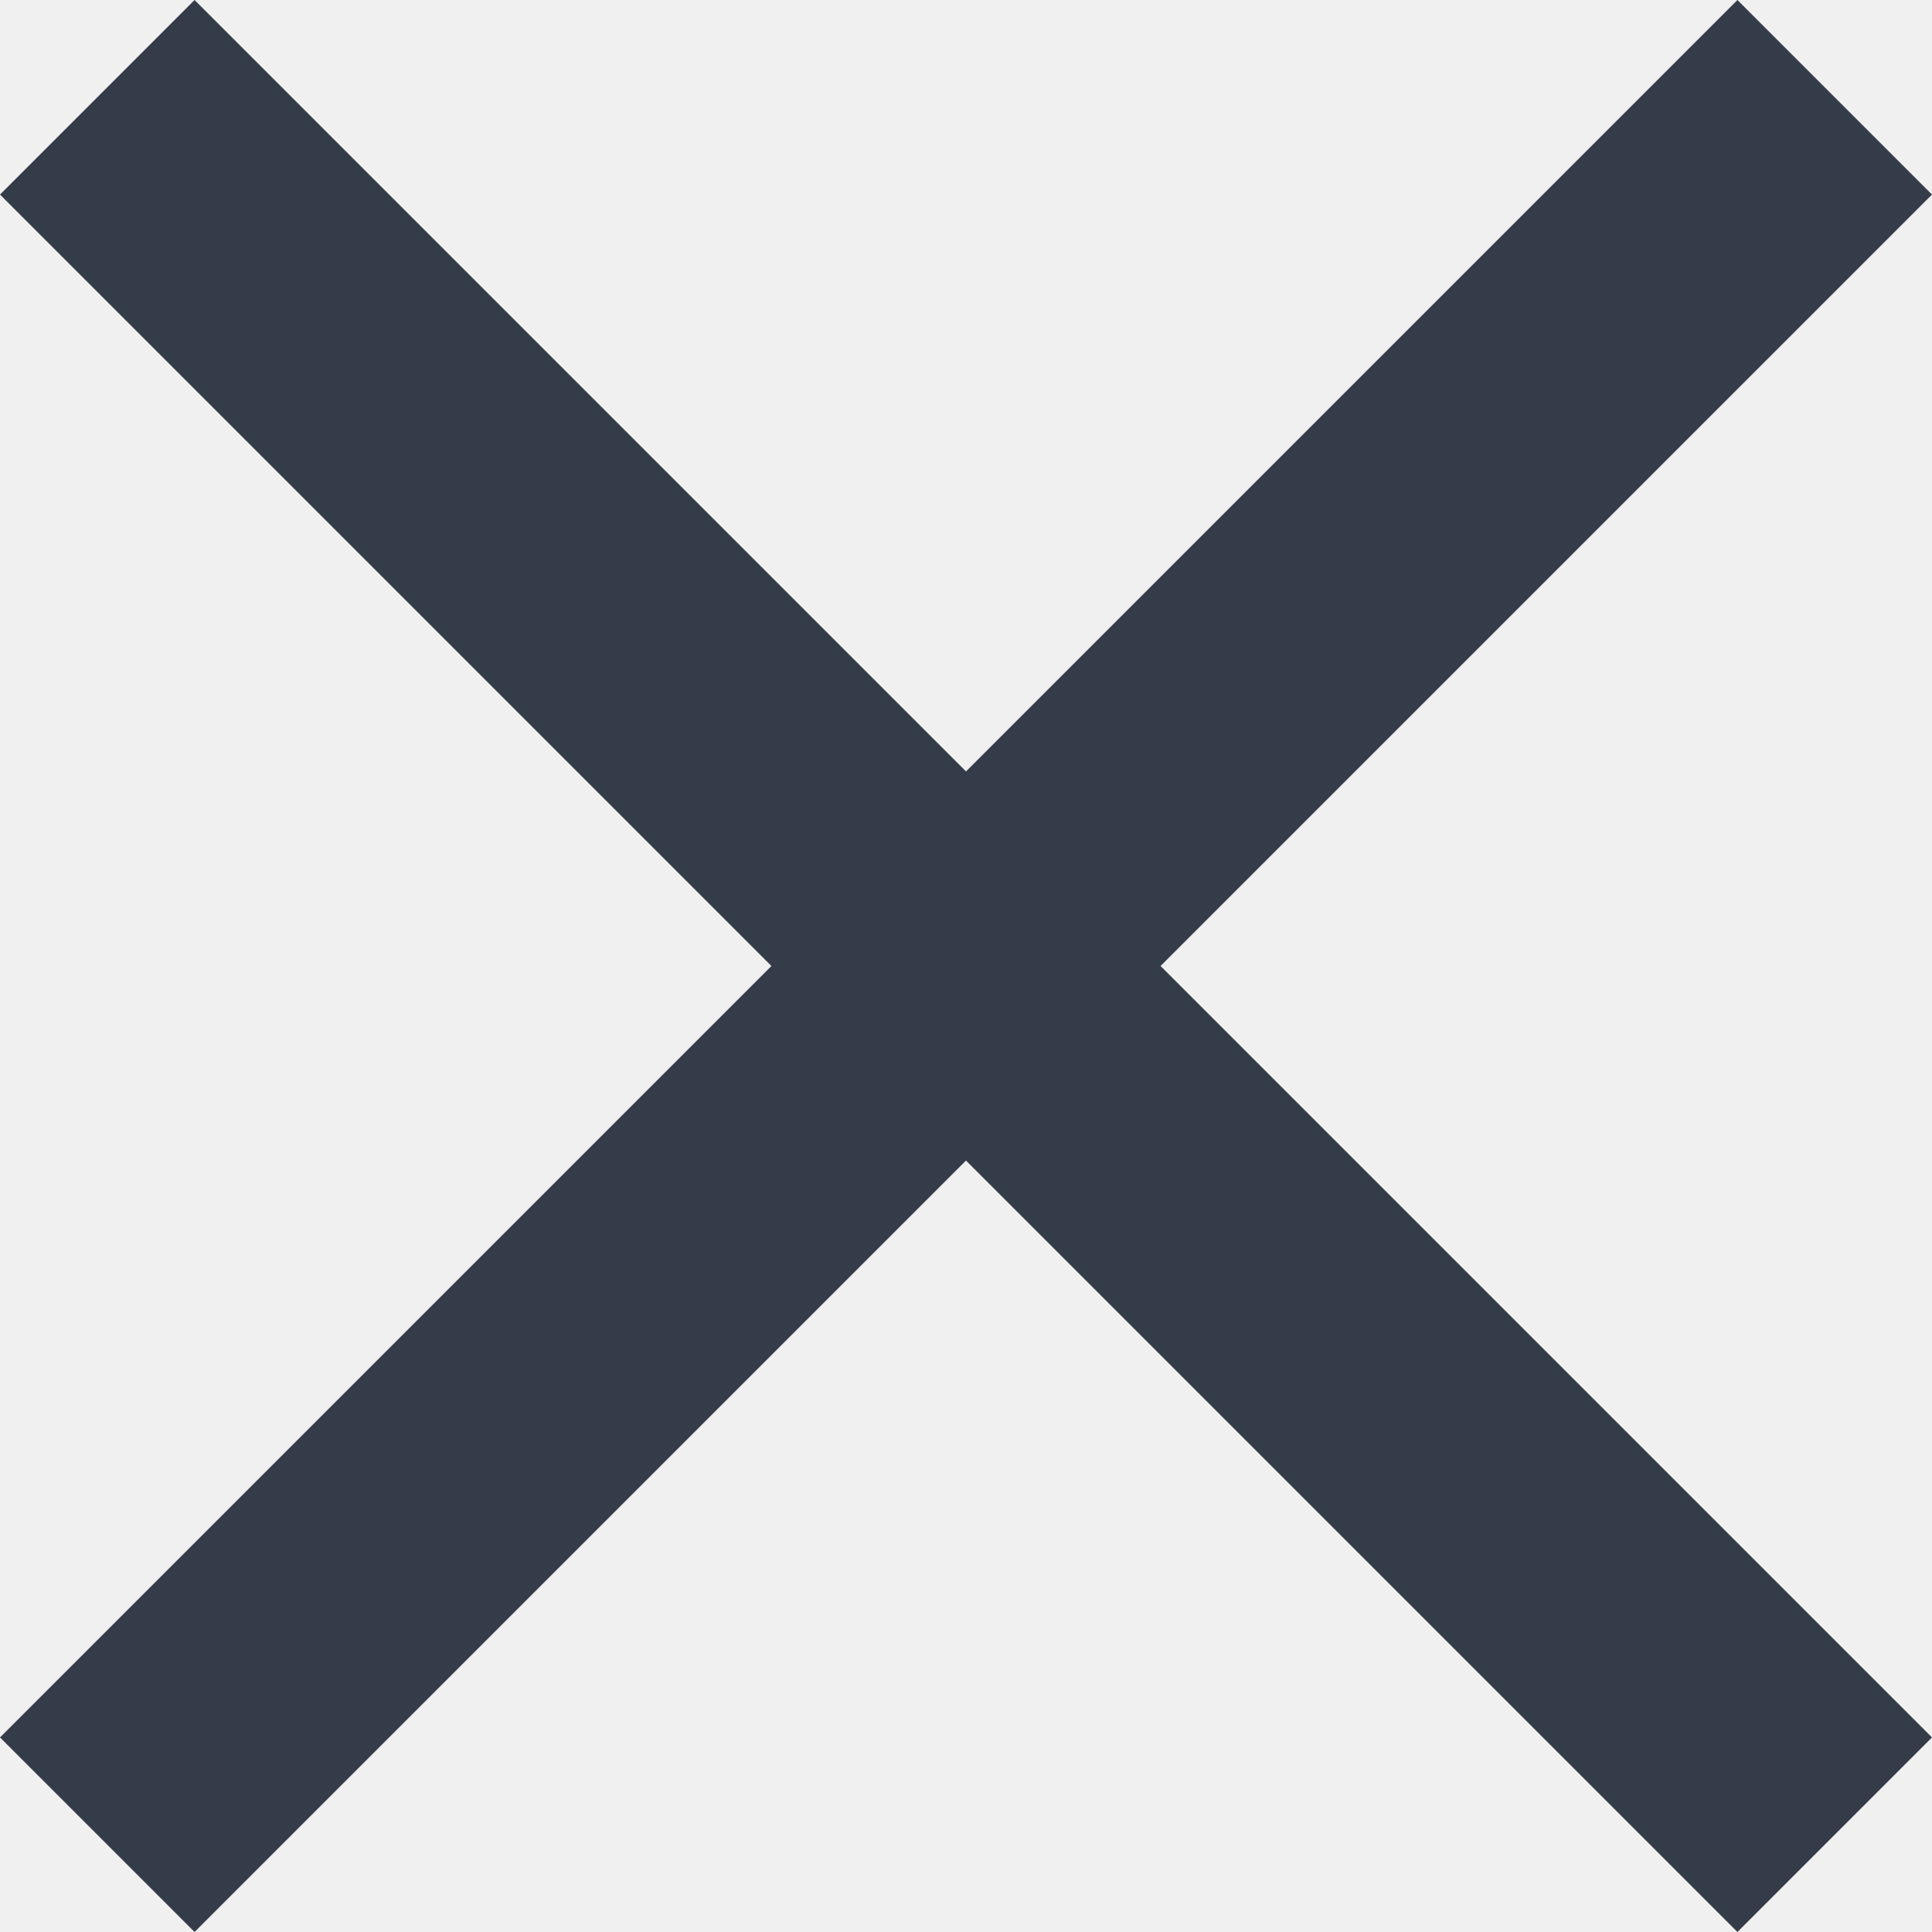
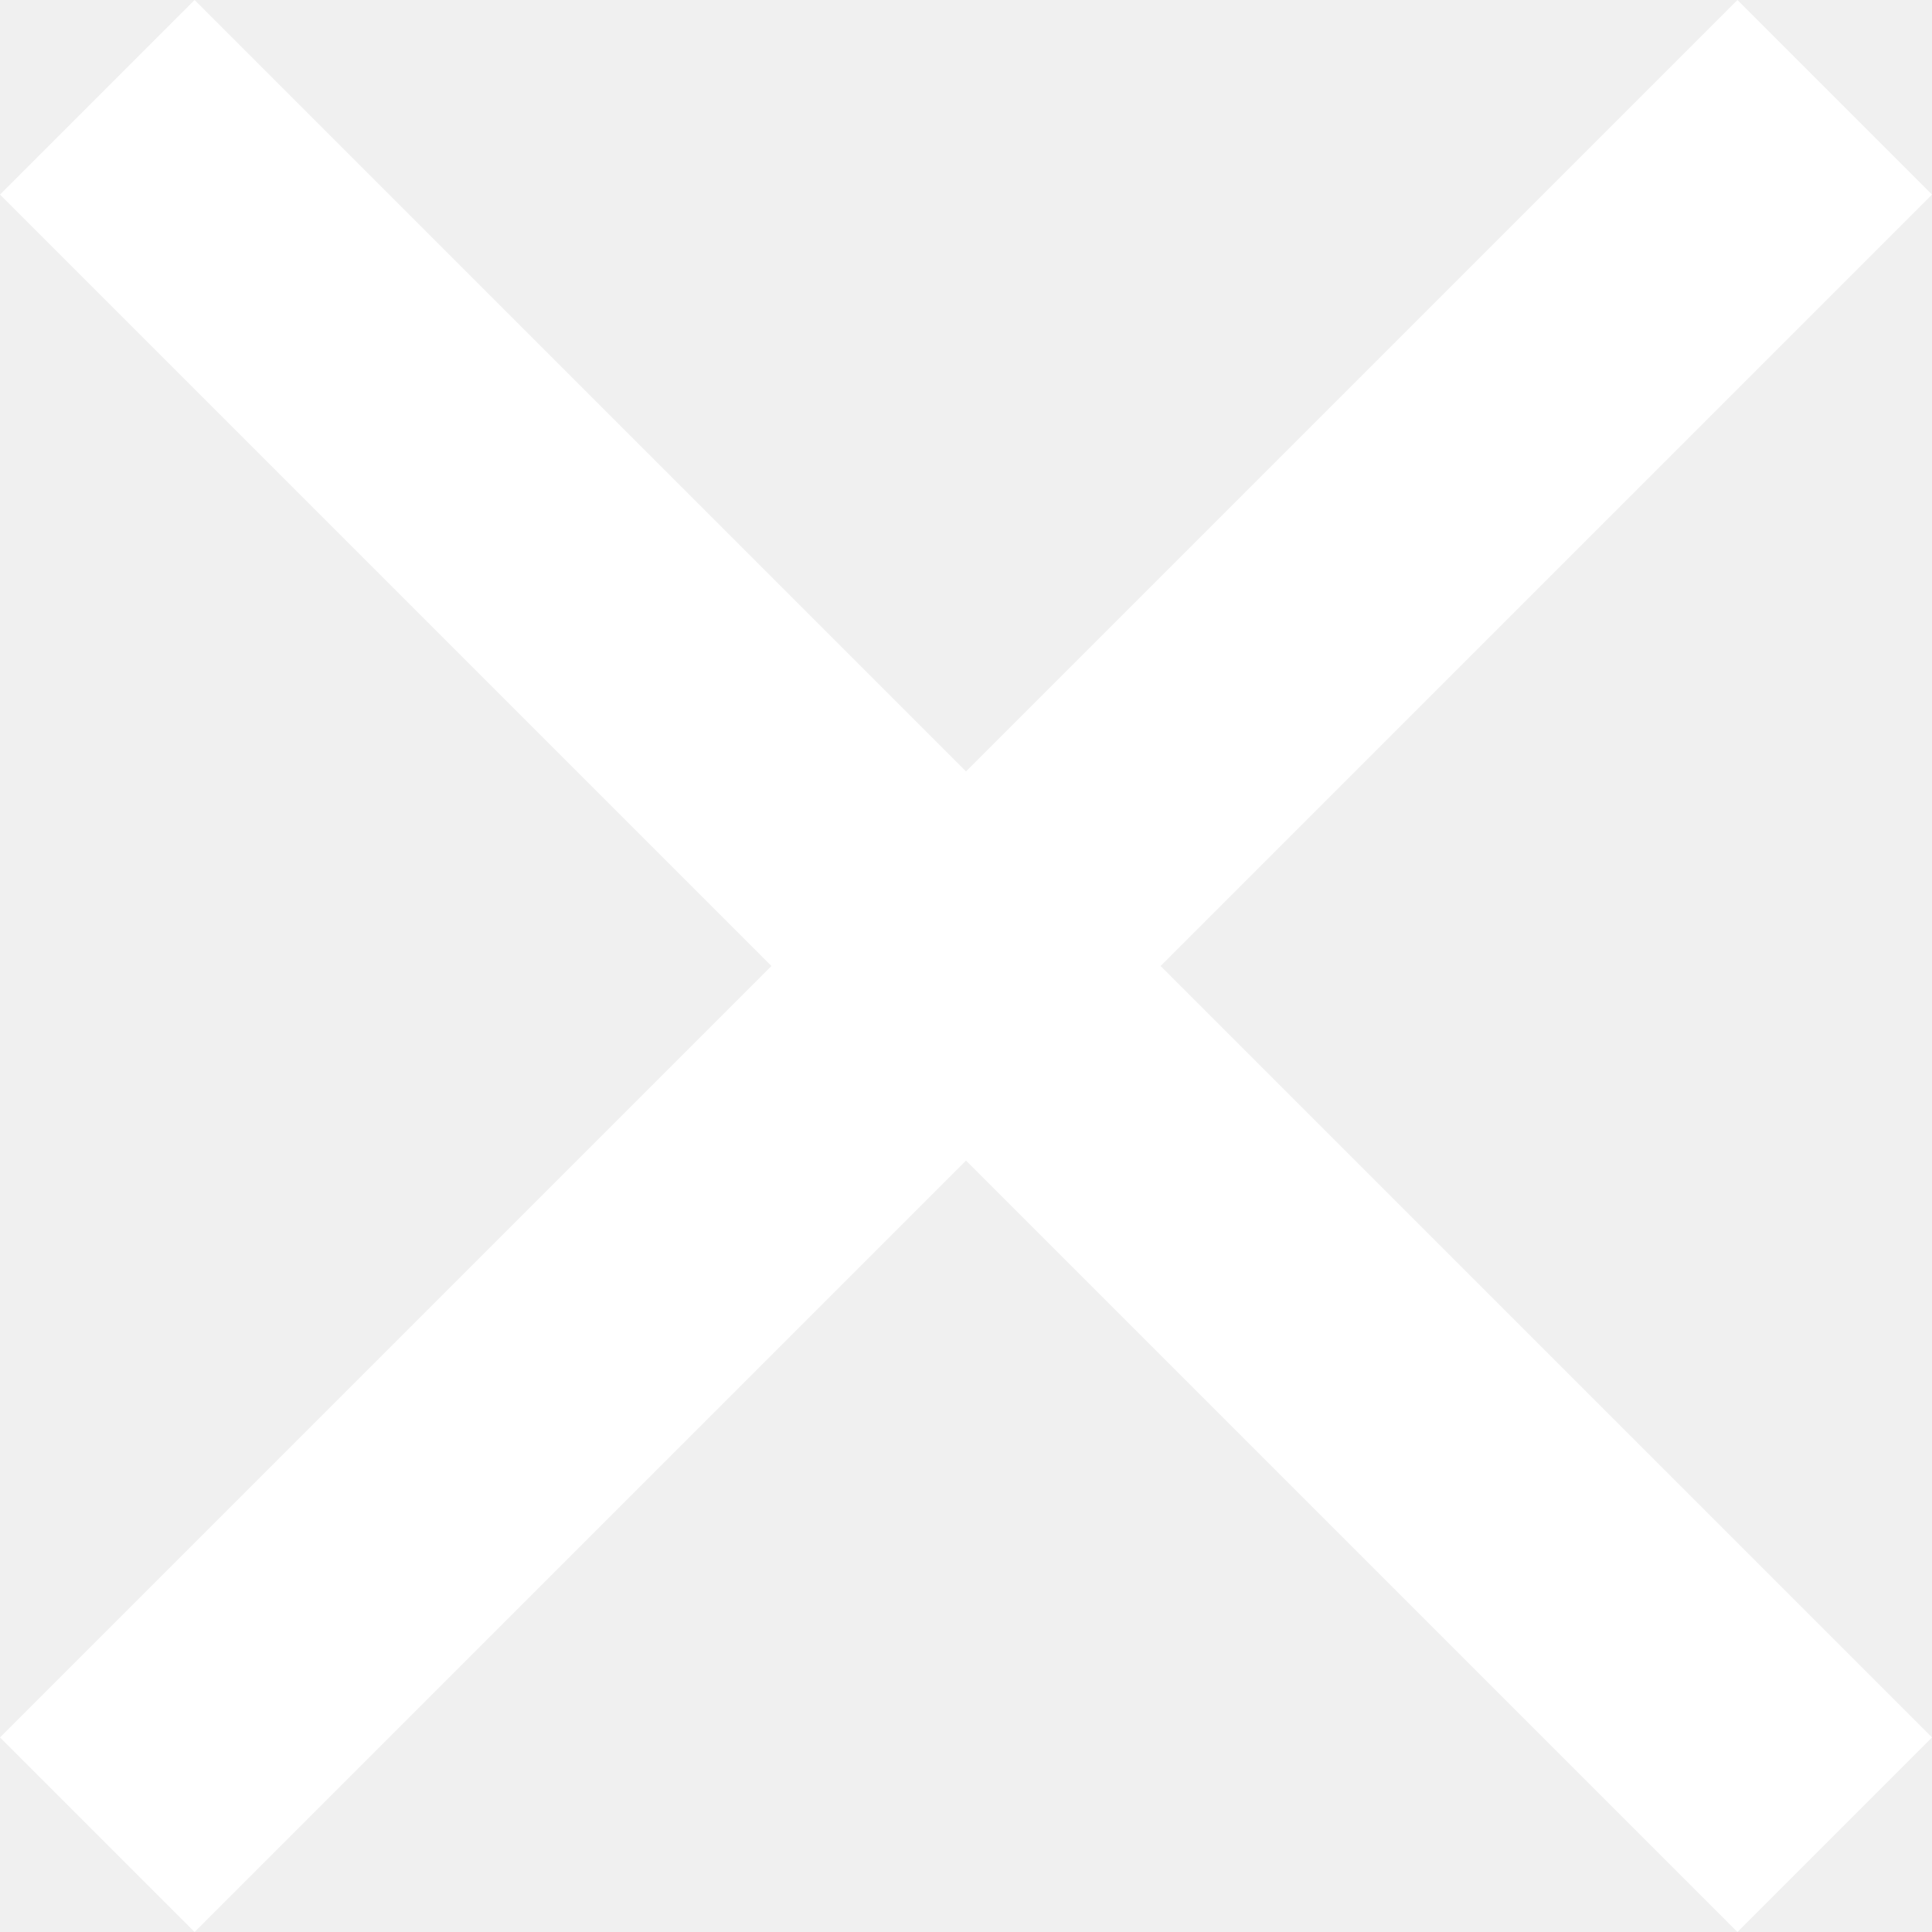
<svg xmlns="http://www.w3.org/2000/svg" width="14px" height="14px" viewBox="0 0 14 14" version="1.1">
  <g stroke="none" stroke-width="1" fill="none" fill-rule="evenodd">
    <g transform="translate(-267, -1146)">
      <g transform="translate(262, 1141)">
        <g>
-           <polygon fill="#353C49" points="19 6.41 17.59 5 12 10.59 6.41 5 5 6.41 10.59 12 5 17.59 6.41 19 12 13.41 17.59 19 19 17.59 13.41 12" />
+           <polygon fill="white" points="19 6.41 17.59 5 12 10.59 6.41 5 5 6.41 10.59 12 5 17.59 6.41 19 12 13.41 17.59 19 19 17.59 13.41 12" />
          <polygon points="0 0 24 0 24 24 0 24" />
        </g>
      </g>
    </g>
  </g>
</svg>
